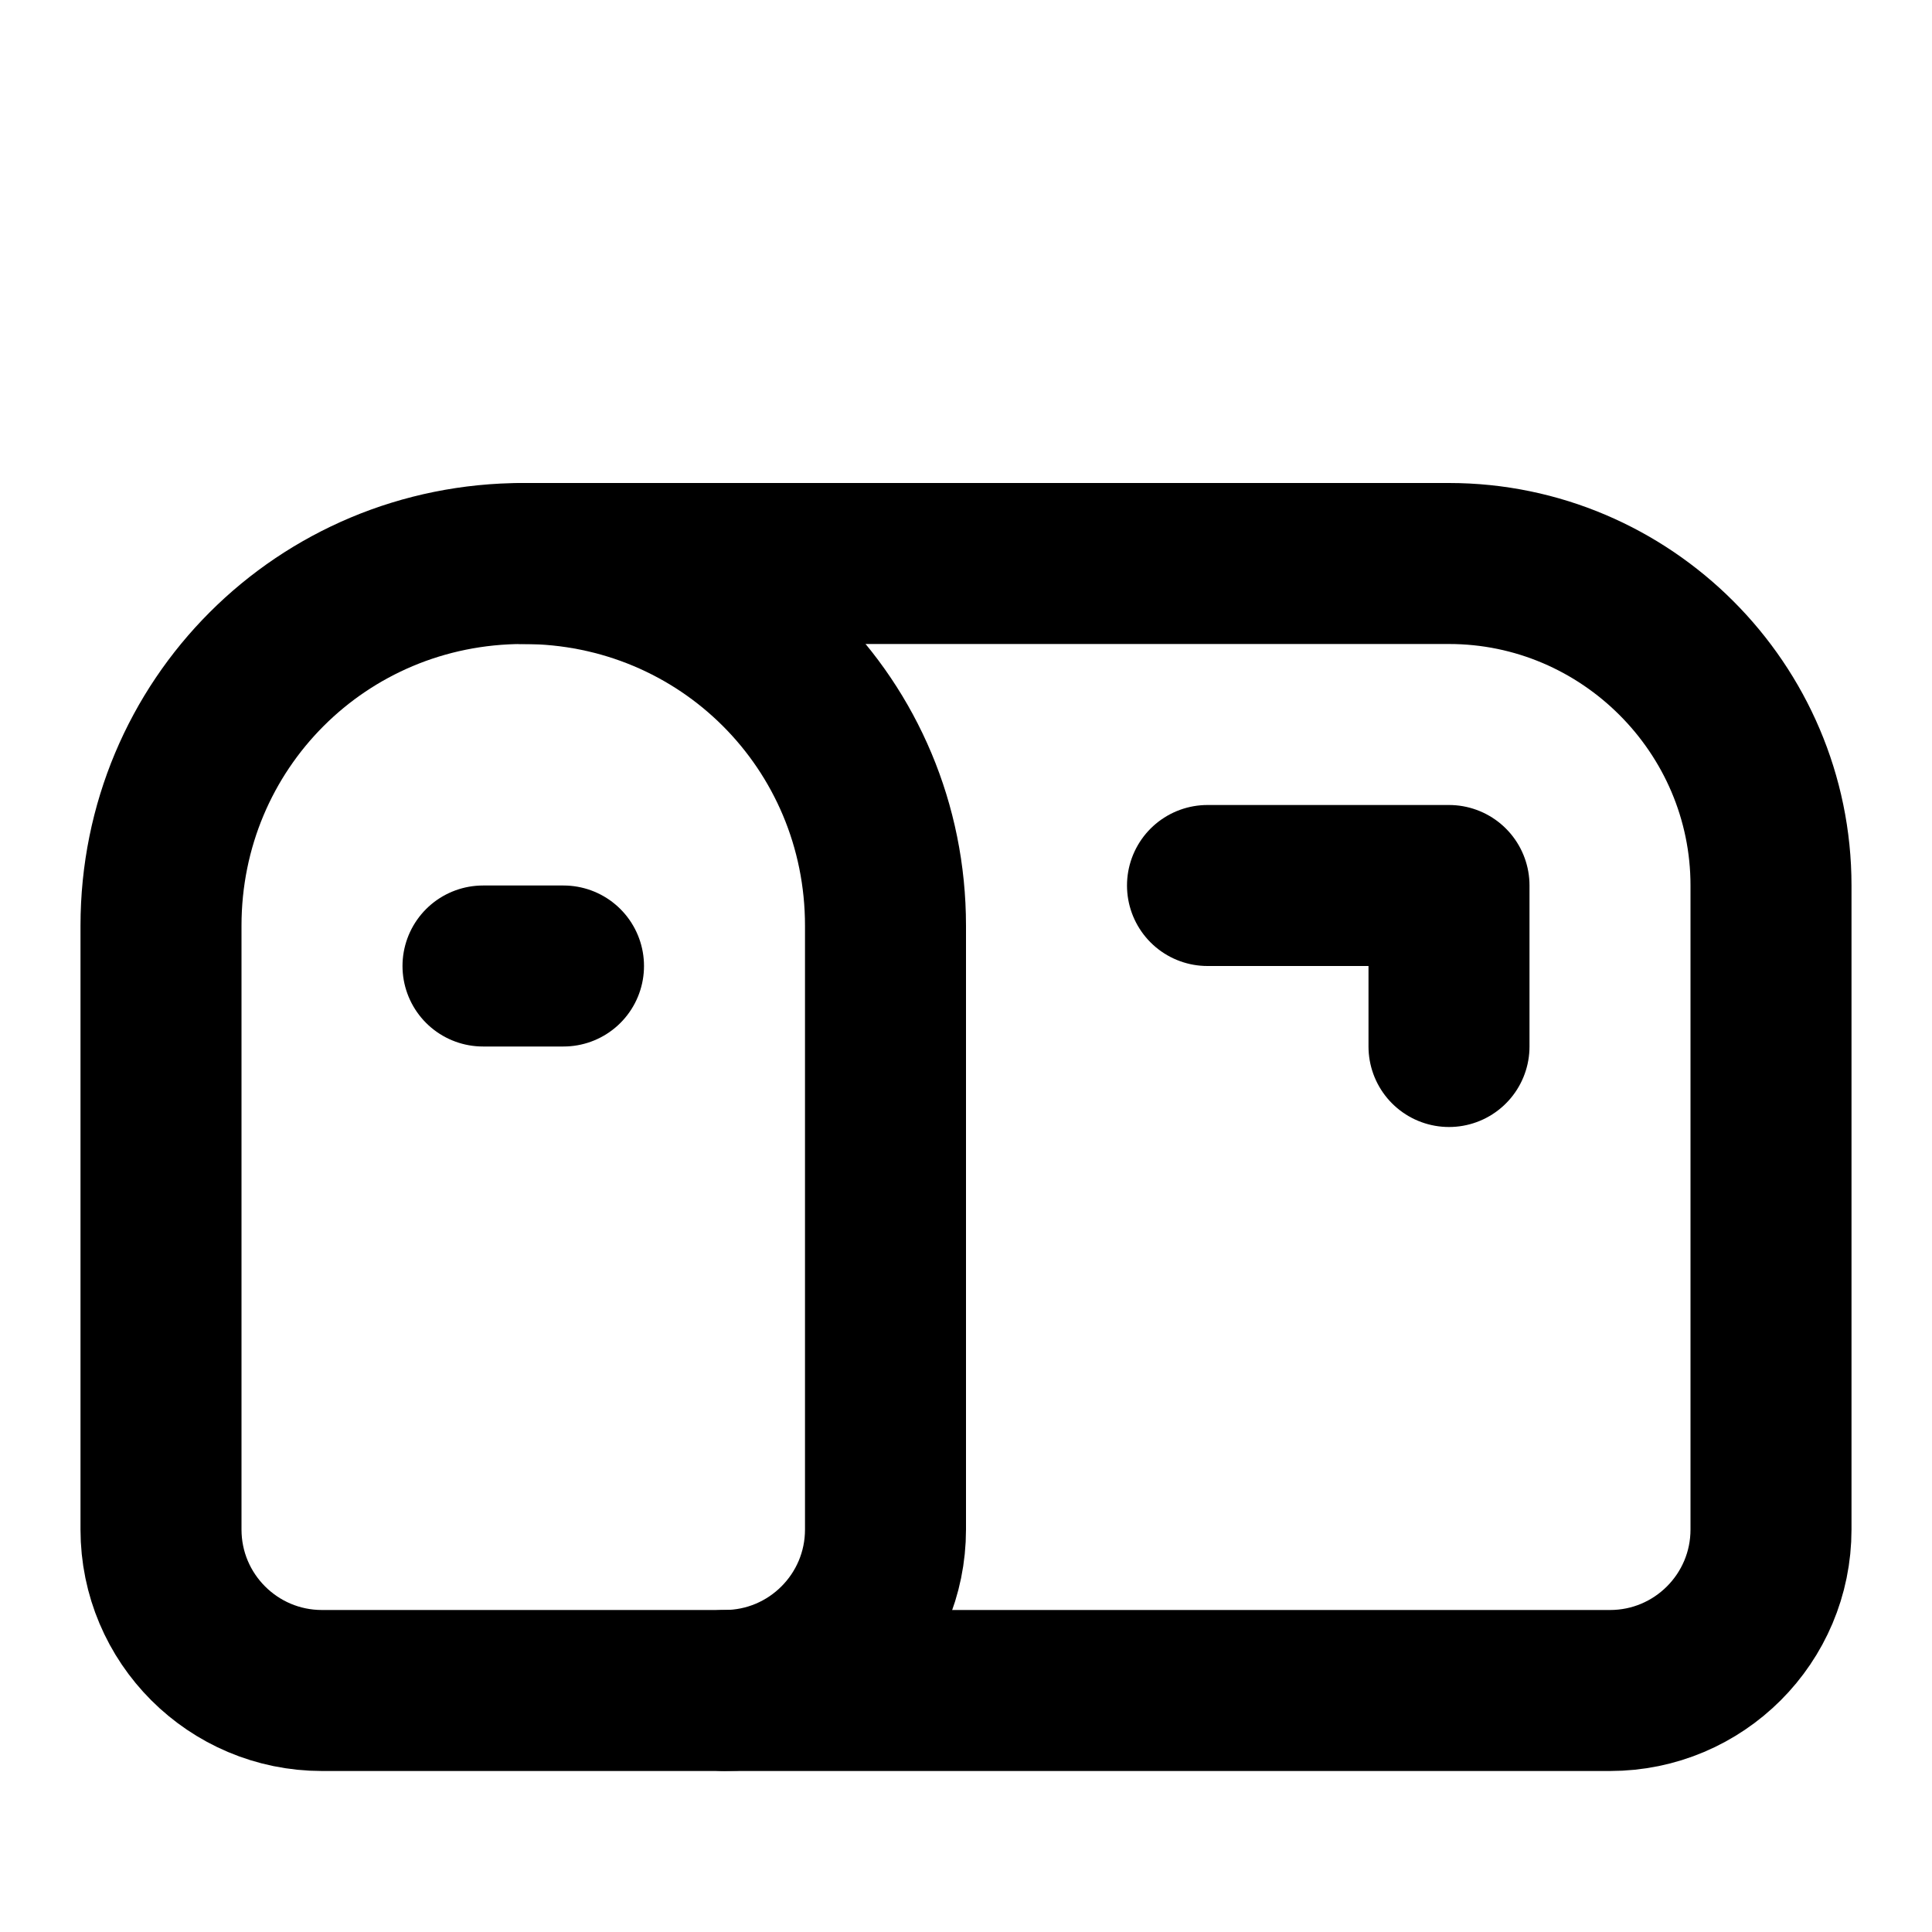
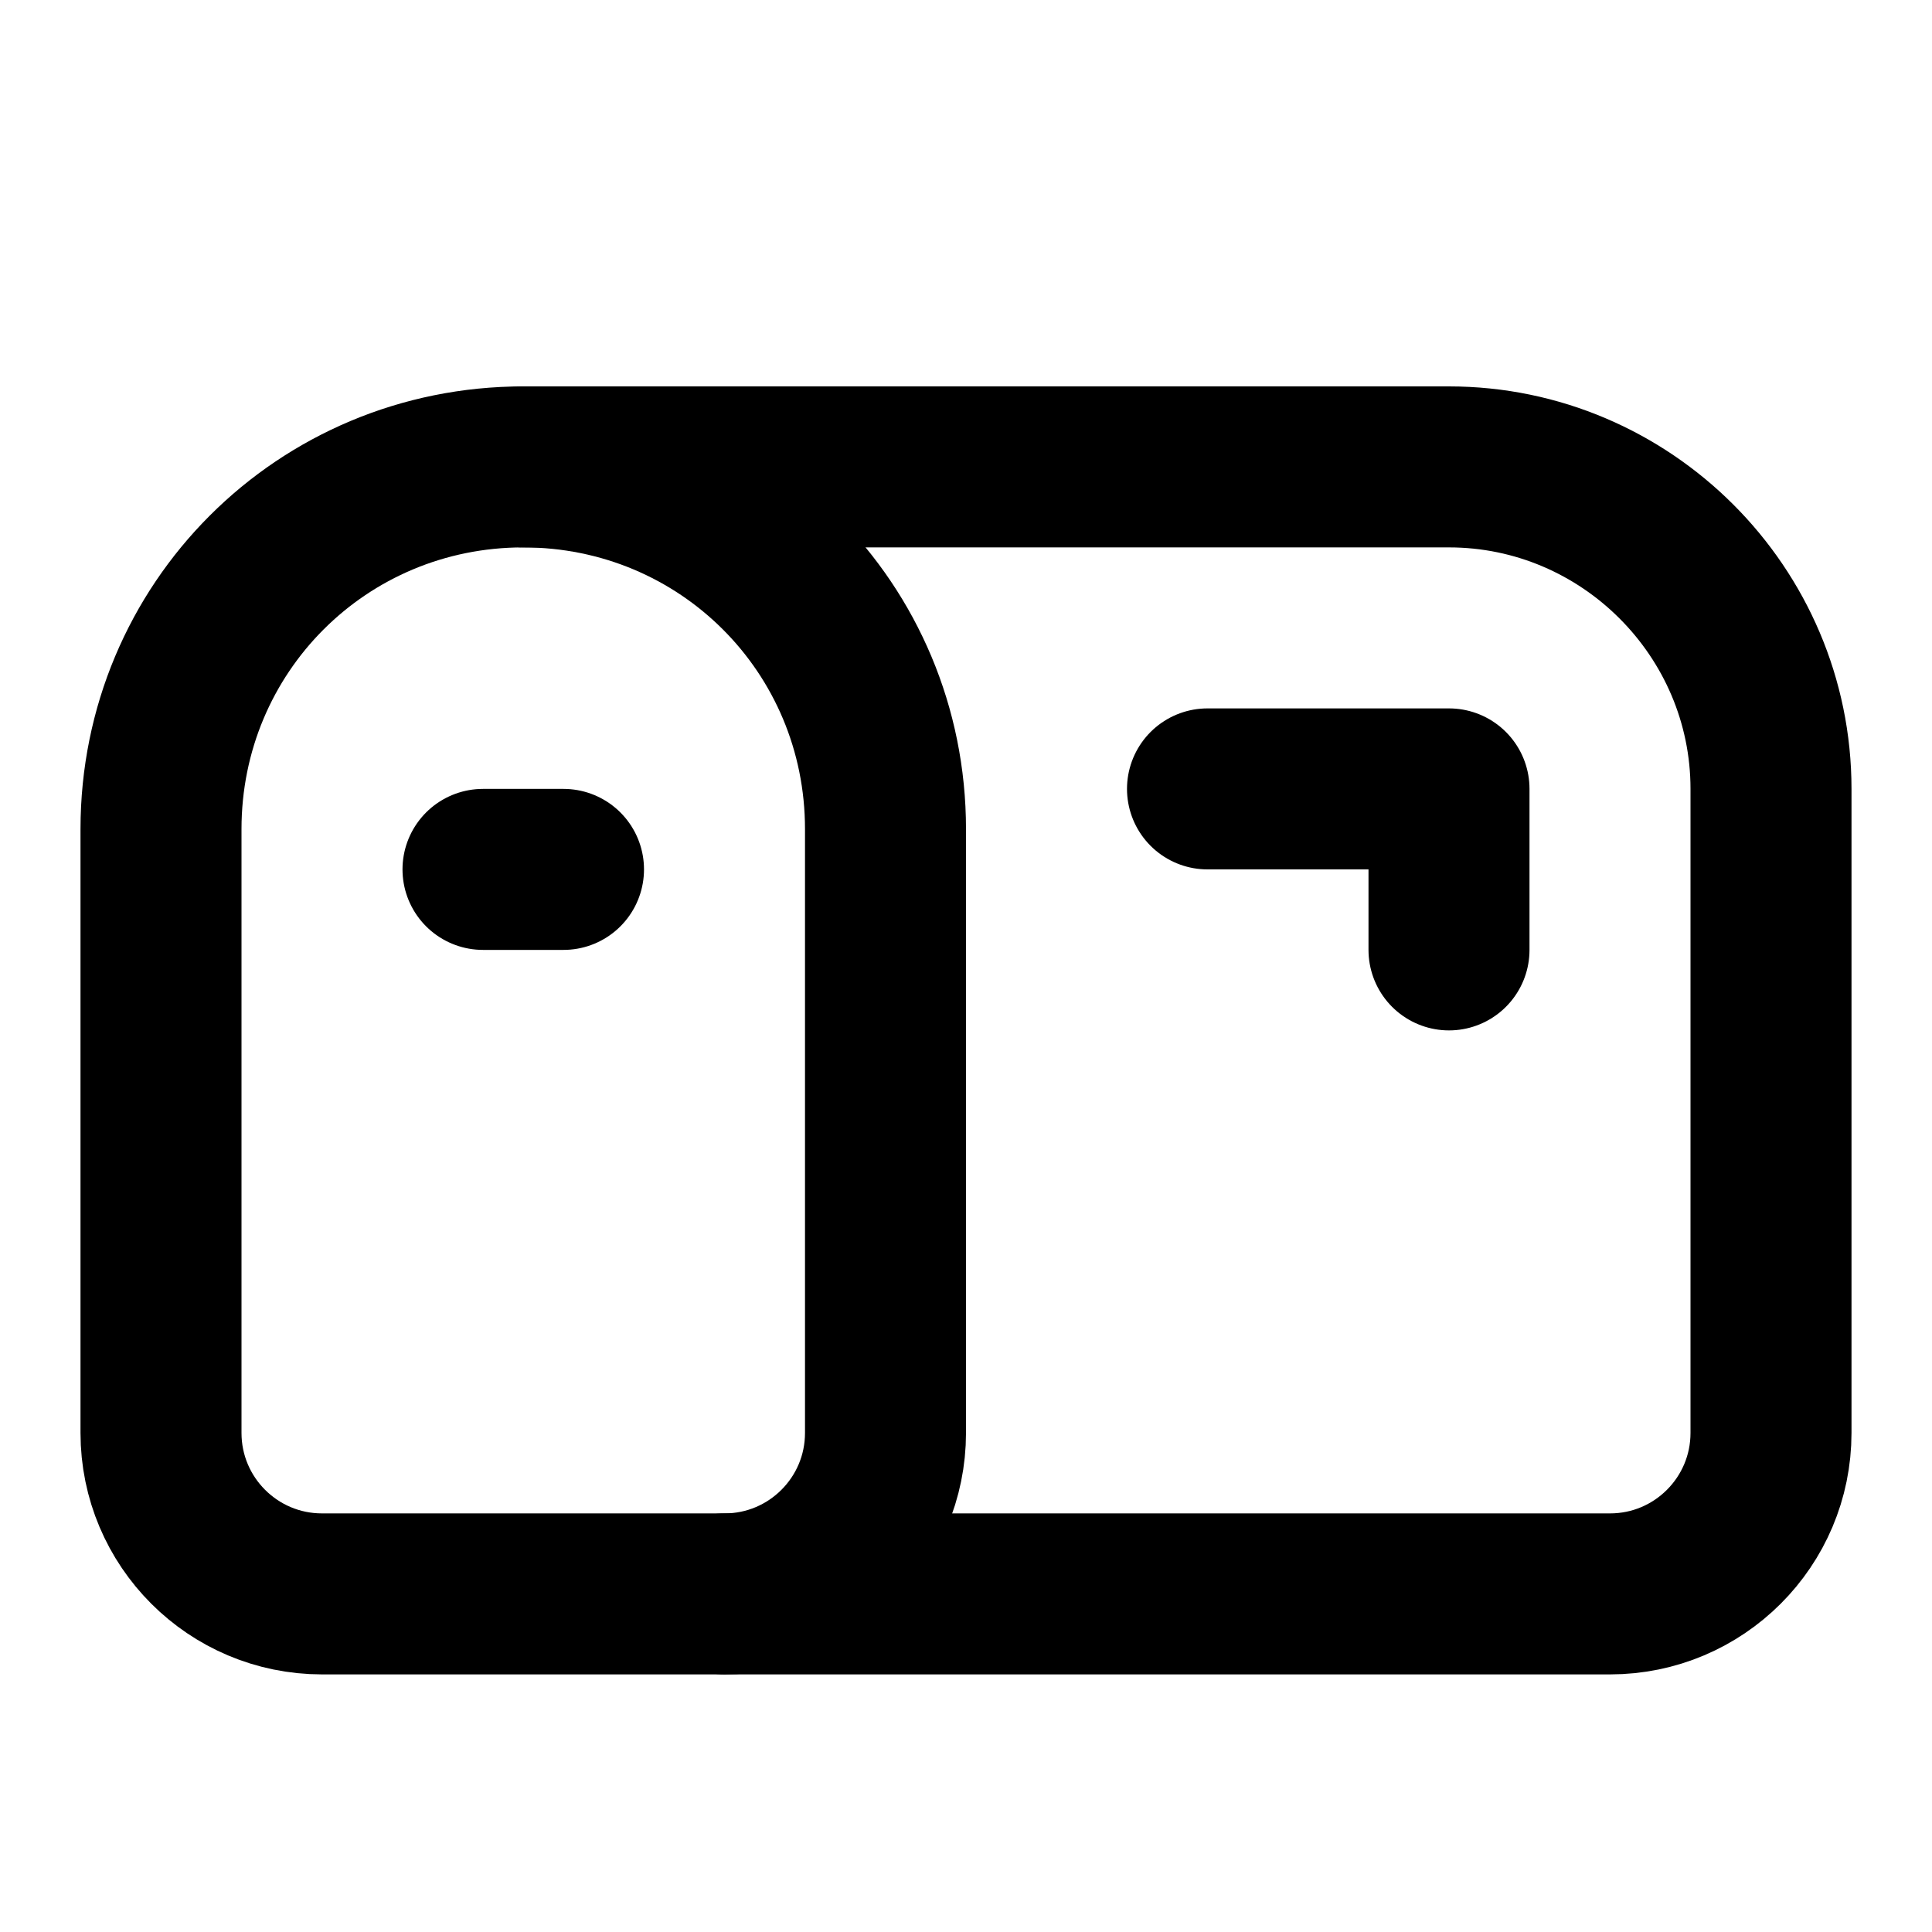
<svg xmlns="http://www.w3.org/2000/svg" width="24" height="24" viewBox="0 0 24 24">
-   <g fill="none" stroke="currentColor" stroke-linecap="round" stroke-linejoin="round" stroke-width="2">
-     <path d="M22 19a2 2 0 0 1-2 2H4a2 2 0 0 1-2-2v-7.5C2 9 4 7 6.5 7H18c2.2 0 4 1.8 4 4z" />
-     <path d="M6.5 7C9 7 11 9 11 11.5V19a2 2 0 0 1-2 2m-3-9h1" />
-     <path d="M15 11h3v2" />
+   <g transform="translate(0 0.8)" fill="none" stroke="currentColor" stroke-linecap="round" stroke-linejoin="round" stroke-width="2">
+     <path d="M22 17a2 2 0 0 1-2 2H4a2 2 0 0 1-2-2V9.5C2 7 4 5 6.5 5H18c2.2 0 4 1.8 4 4z" />
+     <path d="M6.5 5C9 5 11 7 11 9.5V17a2 2 0 0 1-2 2m-3-9h1" />
+     <path d="M15 9h3v2" />
  </g>
</svg>
